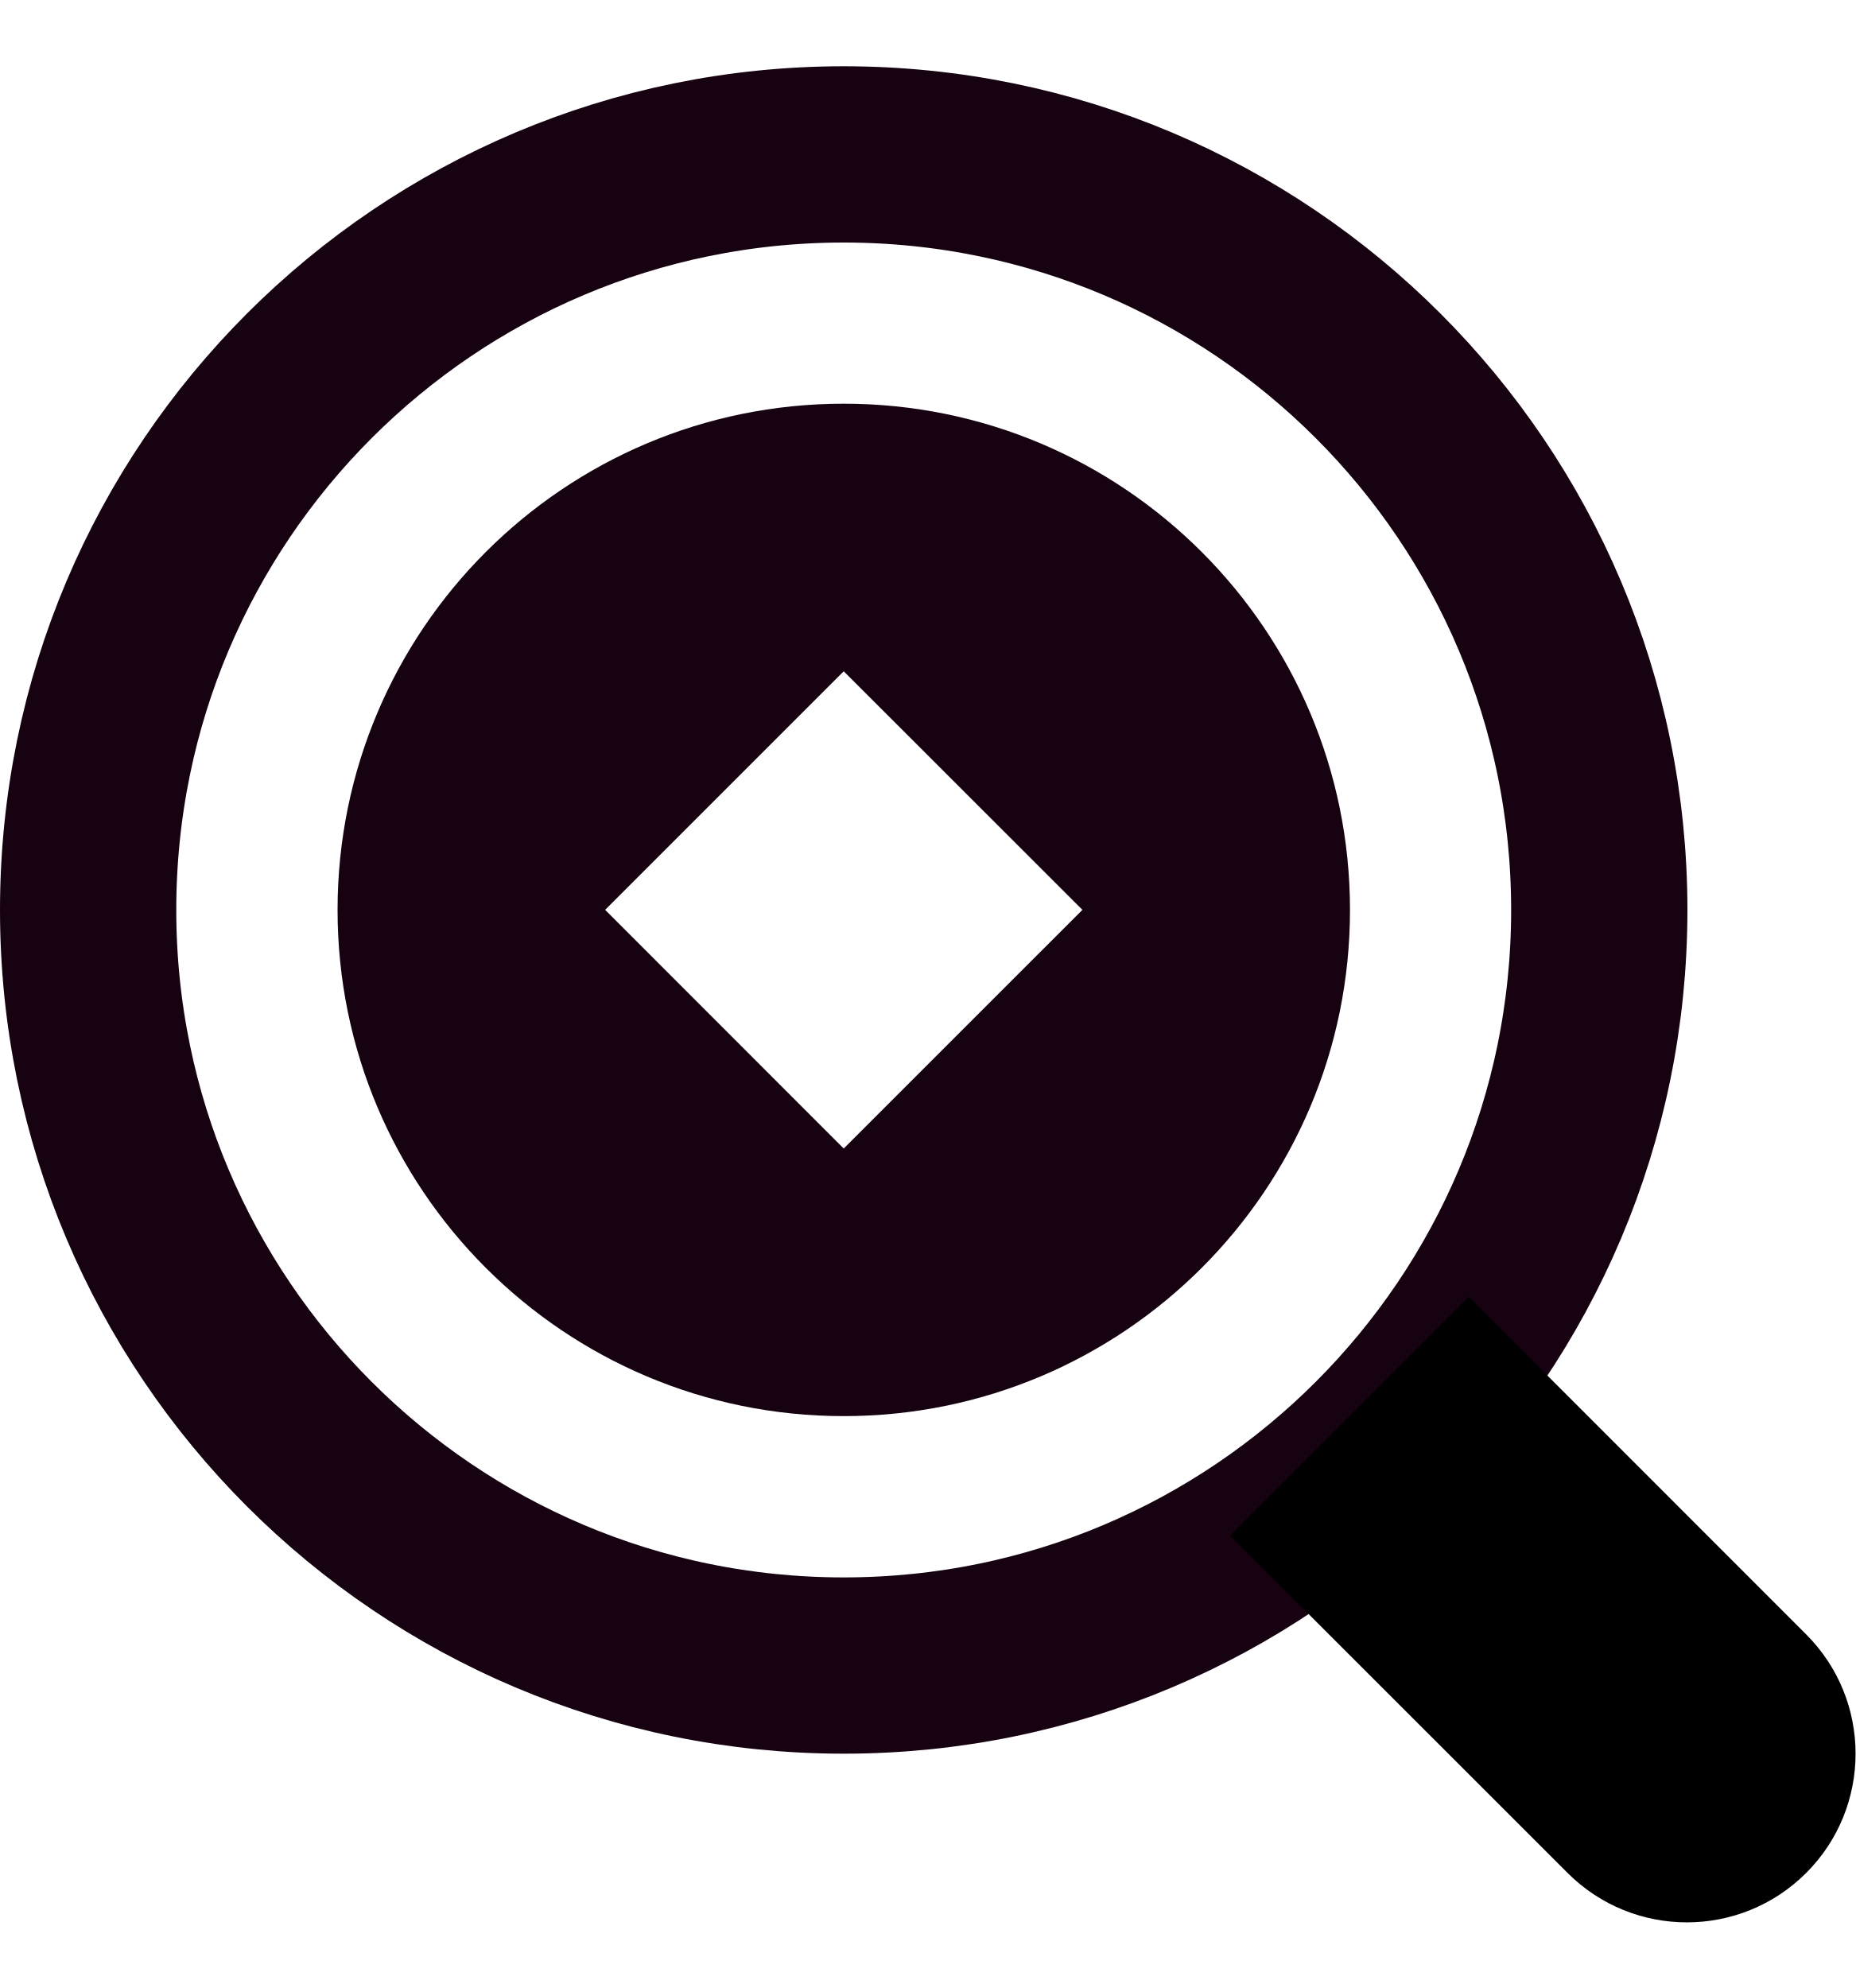
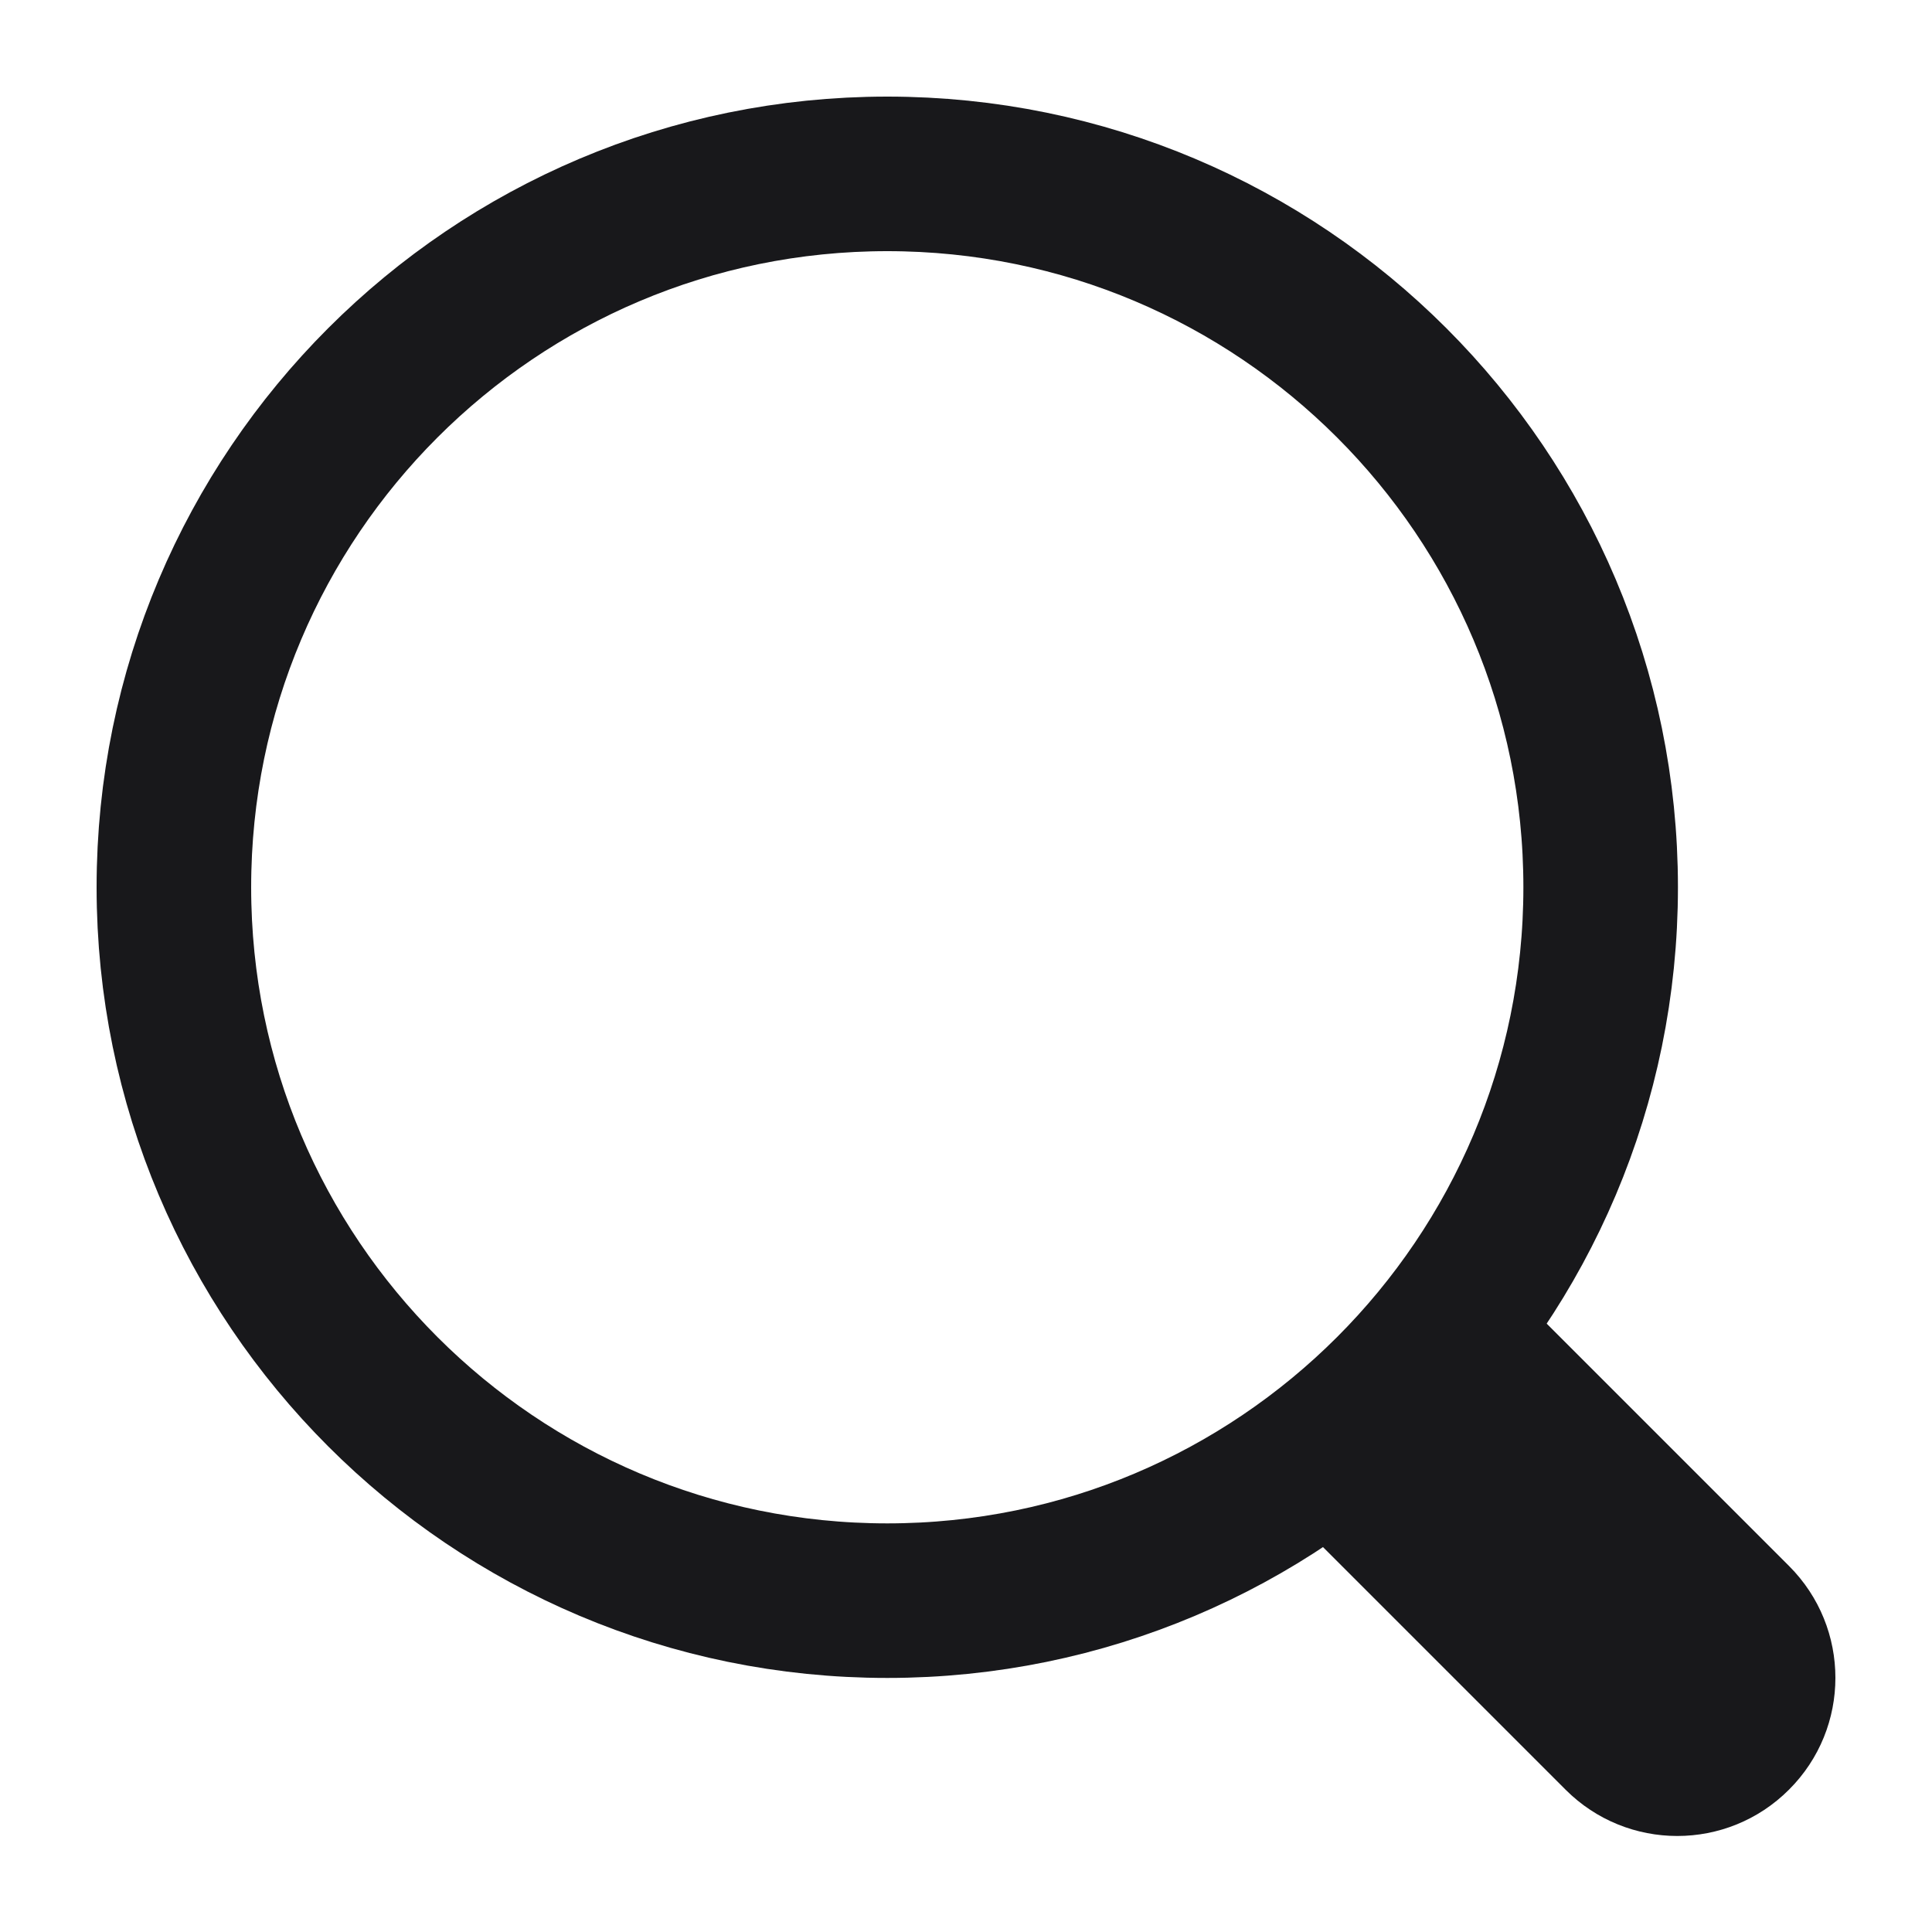
- <svg xmlns="http://www.w3.org/2000/svg" width="14" height="15" viewBox="0 0 14 15" fill="none">
-   <circle cx="6.366" cy="6.866" r="5.701" stroke="#160211" stroke-width="1.33" />
-   <path fill-rule="evenodd" clip-rule="evenodd" d="M11.828 14.132L9.281 11.586L11.082 9.785L13.628 12.332C14.125 12.829 14.125 13.635 13.628 14.132C13.131 14.629 12.325 14.629 11.828 14.132Z" fill="black" />
-   <path fill-rule="evenodd" clip-rule="evenodd" d="M6.366 10.685C8.476 10.685 10.186 8.975 10.186 6.866C10.186 4.756 8.476 3.046 6.366 3.046C4.257 3.046 2.547 4.756 2.547 6.866C2.547 8.975 4.257 10.685 6.366 10.685ZM8.167 6.865L6.366 5.065L4.566 6.865L6.366 8.666L8.167 6.865Z" fill="#160211" />
+ <svg xmlns="http://www.w3.org/2000/svg" width="20" height="20" viewBox="0 0 20 20" fill="none">
+   <circle cx="9.185" cy="9.185" r="7.385" stroke="#18181B" stroke-width="1.6" />
+   <path fill-rule="evenodd" clip-rule="evenodd" d="M16.206 18.526L12.932 15.252L15.247 12.938L18.52 16.211C19.16 16.851 19.16 17.887 18.52 18.526C17.881 19.166 16.845 19.166 16.206 18.526Z" fill="#18181B" />
</svg>
